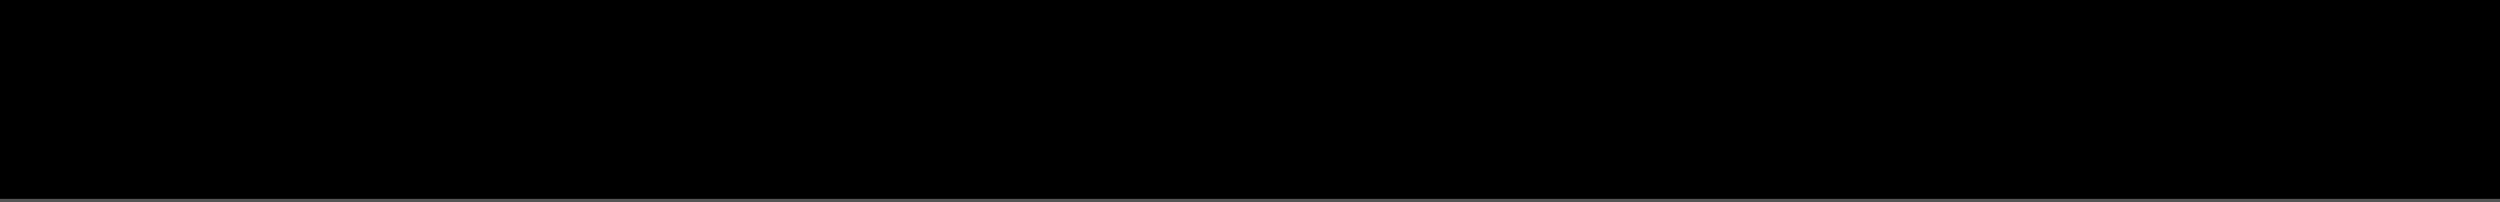
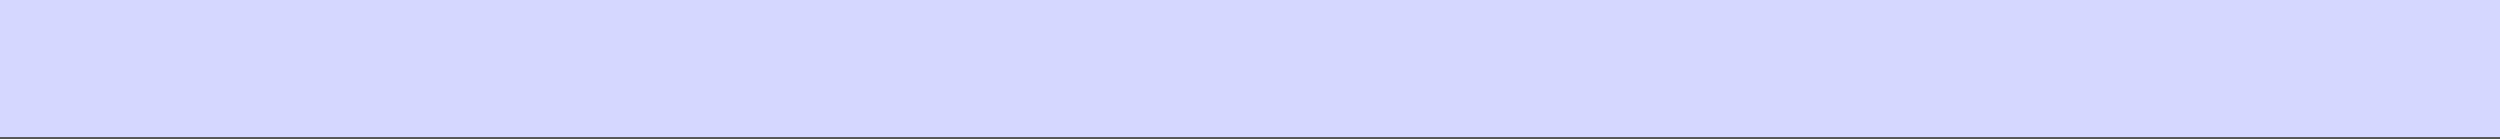
- <svg xmlns="http://www.w3.org/2000/svg" width="1119" height="90" viewBox="0 0 1119 90" fill="none">
-   <g filter="url(#filter0_i_30_32792)">
-     <path d="M0 0H1119V90H0V0Z" fill="black" />
+ <svg xmlns="http://www.w3.org/2000/svg" width="1440" height="80" viewBox="0 0 1440 80" fill="none">
+   <g filter="url(#filter0_i_97_1294)">
+     <path d="M0 0H1440V80H0V0Z" fill="#D5D7FF" />
  </g>
  <defs>
-     <filter id="filter0_i_30_32792" x="0" y="0" width="1119" height="90" filterUnits="userSpaceOnUse" color-interpolation-filters="sRGB">
+     <filter id="filter0_i_97_1294" x="0" y="0" width="1440" height="80" filterUnits="userSpaceOnUse" color-interpolation-filters="sRGB">
      <feFlood flood-opacity="0" result="BackgroundImageFix" />
      <feBlend mode="normal" in="SourceGraphic" in2="BackgroundImageFix" result="shape" />
      <feColorMatrix in="SourceAlpha" type="matrix" values="0 0 0 0 0 0 0 0 0 0 0 0 0 0 0 0 0 0 127 0" result="hardAlpha" />
      <feOffset dy="-1" />
      <feComposite in2="hardAlpha" operator="arithmetic" k2="-1" k3="1" />
      <feColorMatrix type="matrix" values="0 0 0 0 0.333 0 0 0 0 0.333 0 0 0 0 0.333 0 0 0 1 0" />
-       <feBlend mode="normal" in2="shape" result="effect1_innerShadow_30_32792" />
+       <feBlend mode="normal" in2="shape" result="effect1_innerShadow_97_1294" />
    </filter>
  </defs>
</svg>
